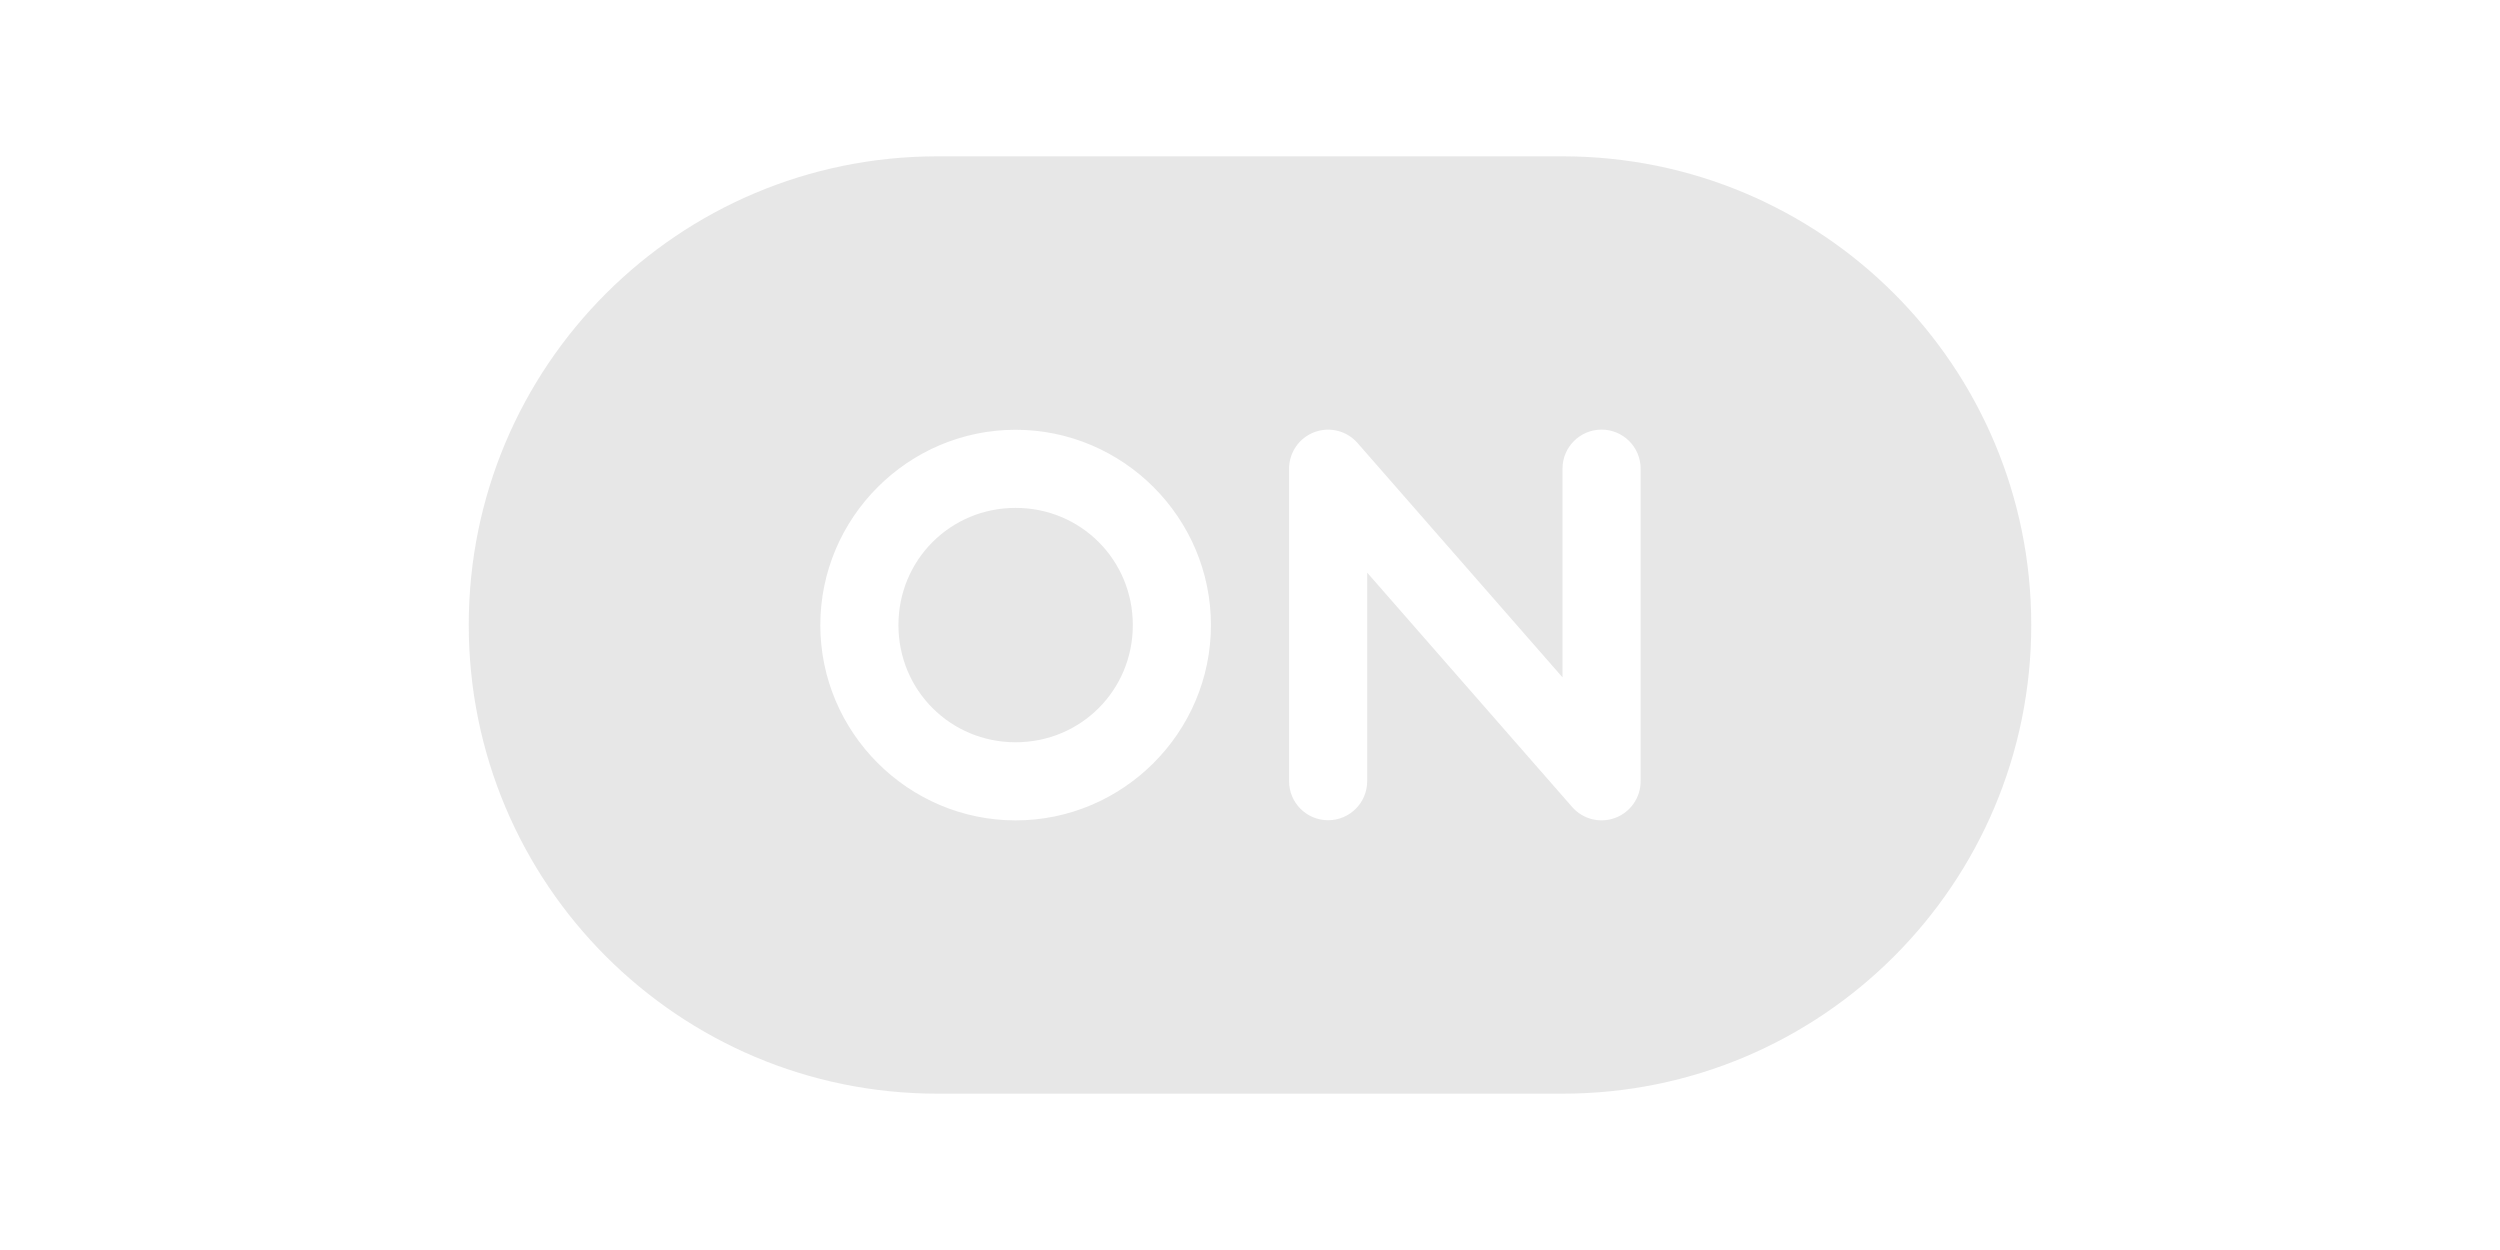
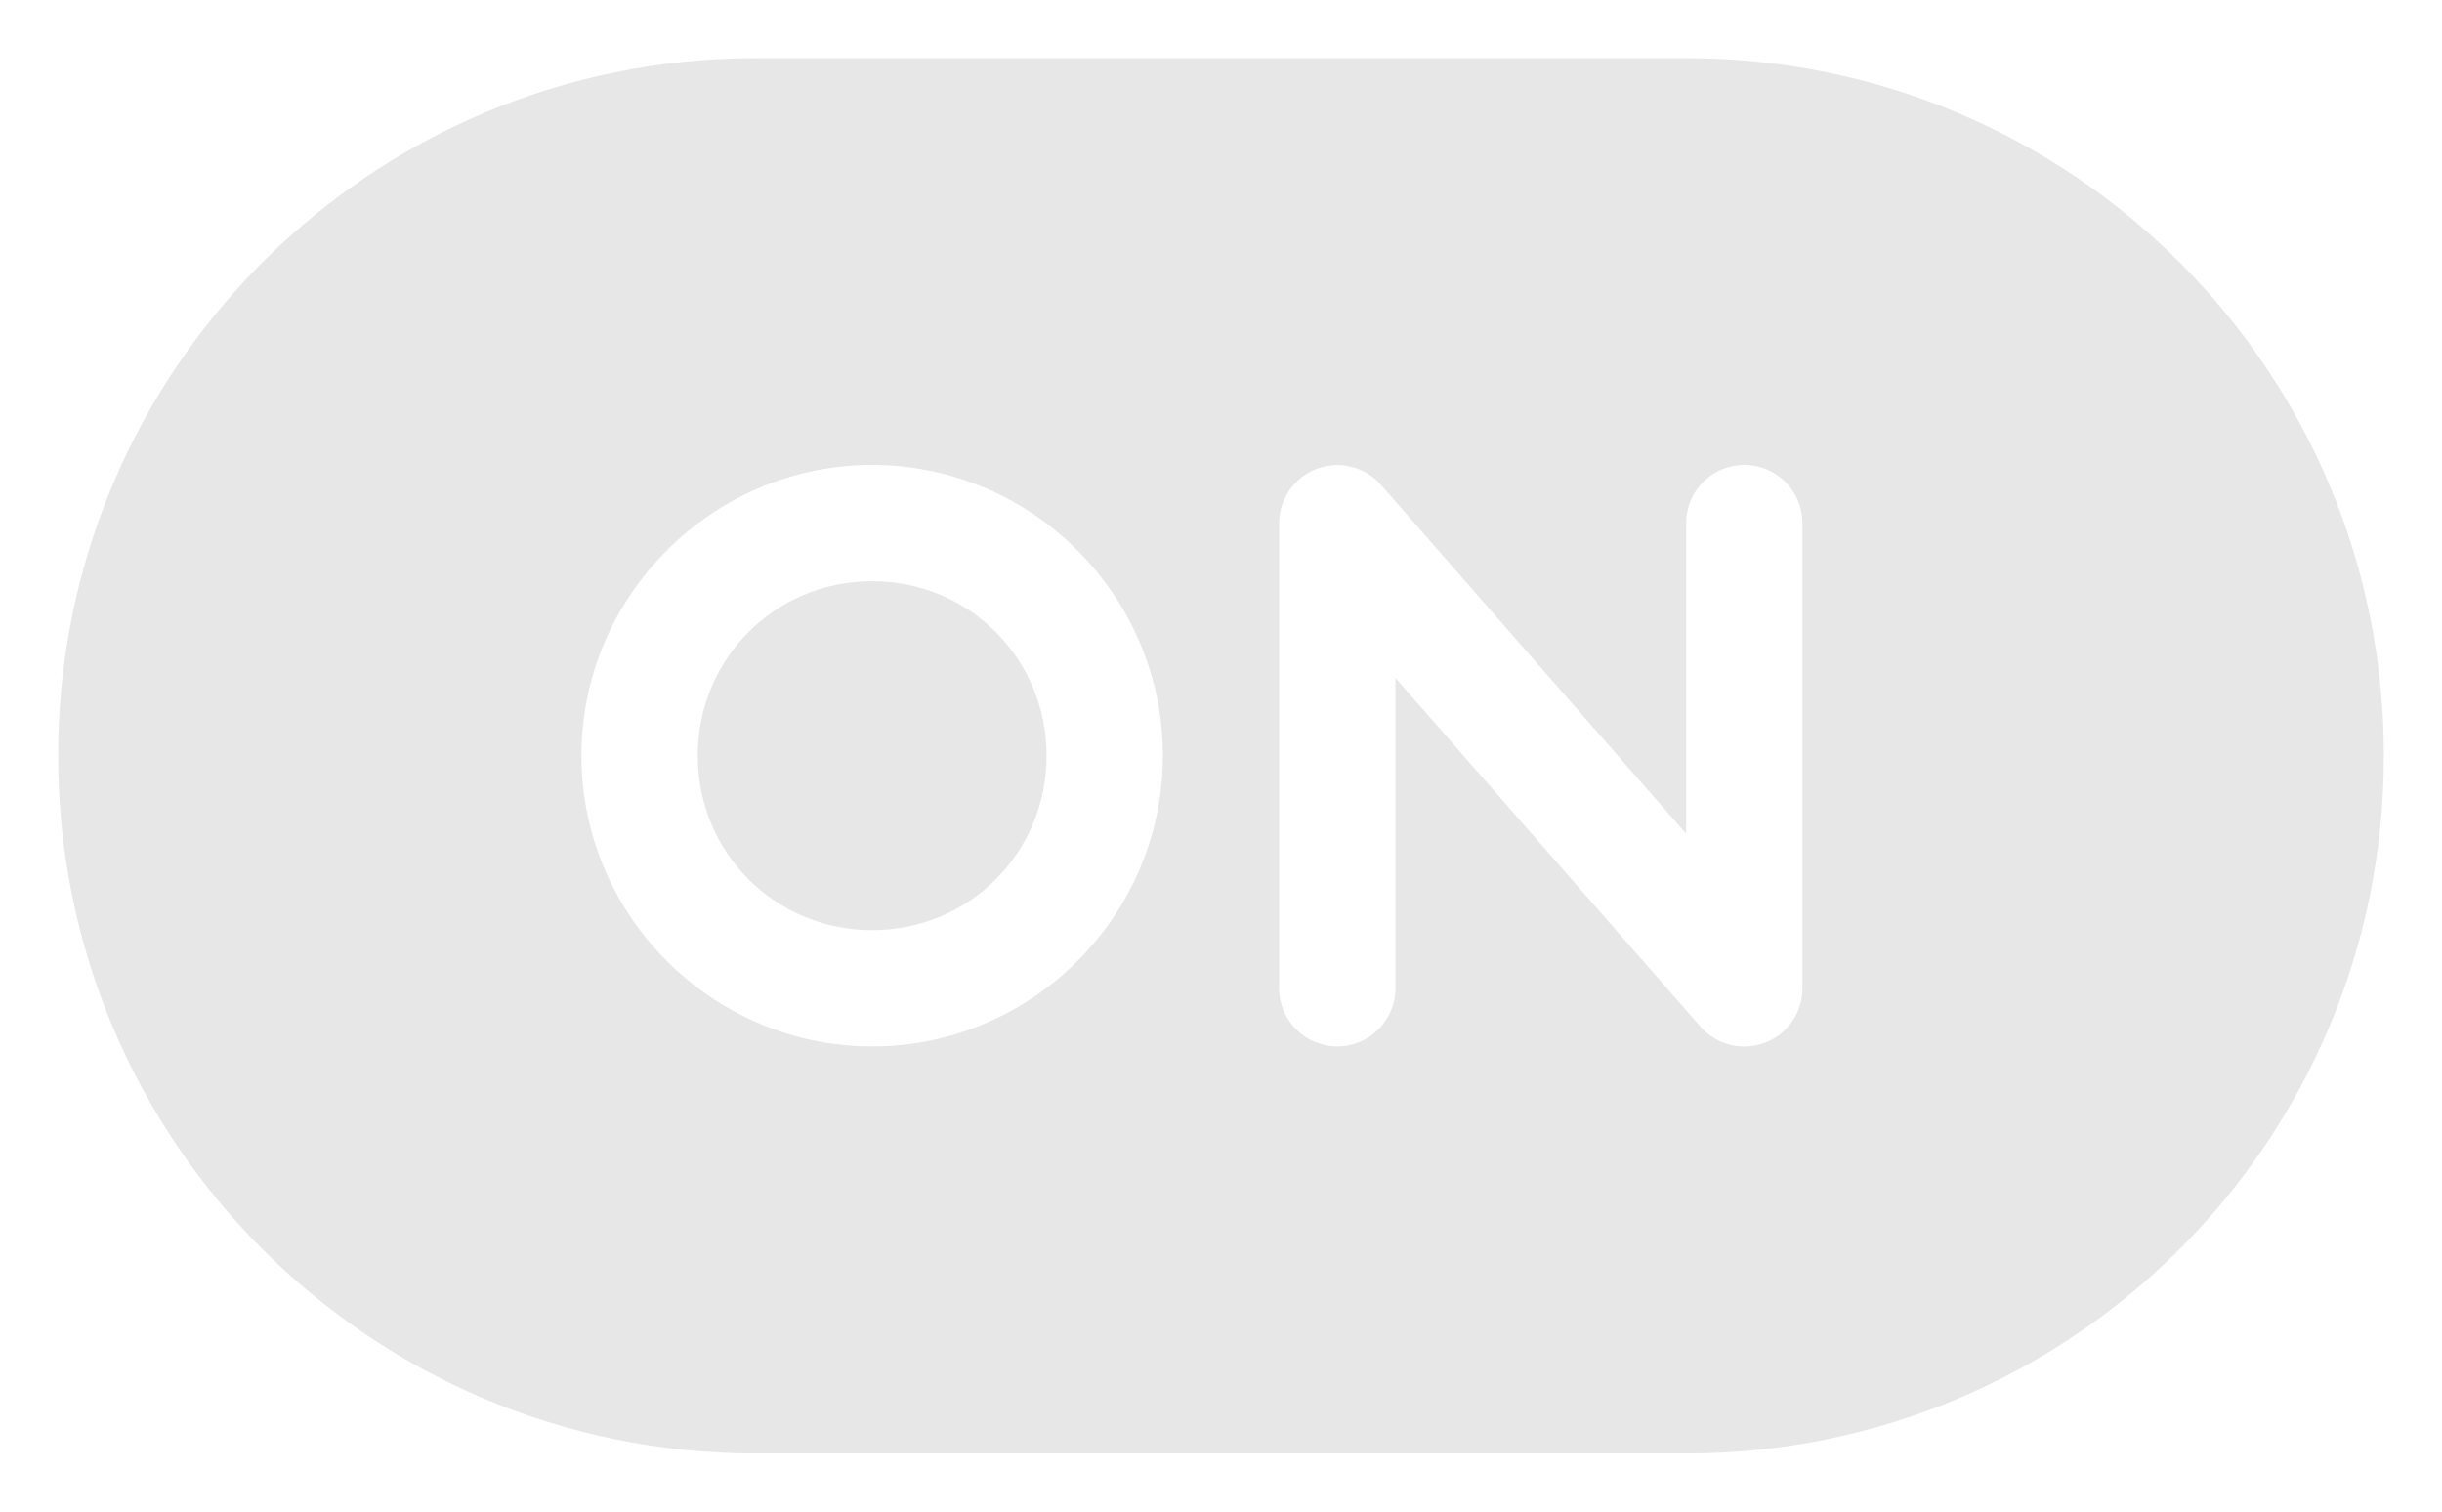
- <svg xmlns="http://www.w3.org/2000/svg" width="64" height="32" viewBox="0 0 64 32" id="svg2" version="1.1">
+ <svg xmlns="http://www.w3.org/2000/svg" width="42" height="26" viewBox="0 0 42 26" id="svg2" version="1.1">
  <defs id="defs4" />
-   <g id="layer1" transform="translate(0,-1020.362)">
-     <path style="color:#000000;font-style:normal;font-variant:normal;font-weight:normal;font-stretch:normal;font-size:medium;line-height:normal;font-family:sans-serif;font-variant-ligatures:normal;font-variant-position:normal;font-variant-caps:normal;font-variant-numeric:normal;font-variant-alternates:normal;font-variant-east-asian:normal;font-feature-settings:normal;text-indent:0;text-align:start;text-decoration:none;text-decoration-line:none;text-decoration-style:solid;text-decoration-color:#000000;letter-spacing:normal;word-spacing:normal;text-transform:none;writing-mode:lr-tb;direction:ltr;text-orientation:mixed;dominant-baseline:auto;baseline-shift:baseline;text-anchor:start;white-space:normal;shape-padding:0;clip-rule:nonzero;display:inline;overflow:visible;visibility:visible;opacity:1;isolation:auto;mix-blend-mode:normal;color-interpolation:sRGB;color-interpolation-filters:linearRGB;solid-color:#000000;solid-opacity:1;vector-effect:none;fill:#e0e0e0;fill-opacity:0.784;fill-rule:nonzero;stroke:none;stroke-width:2;stroke-linecap:round;stroke-linejoin:round;stroke-miterlimit:4;stroke-dasharray:none;stroke-dashoffset:0;stroke-opacity:1;color-rendering:auto;image-rendering:auto;shape-rendering:auto;text-rendering:auto;enable-background:accumulate" d="M 24 4.002 C 17.369 4.002 12 9.367 12 15.998 C 12 22.629 17.369 27.998 24 27.998 L 40 27.998 C 46.631 27.998 52 22.629 52 15.998 C 52 9.367 46.631 4.002 40 4.002 L 24 4.002 z M 41 10.998 A 1 1 0 0 1 42 11.998 L 42 19.998 A 1 1 0 0 1 40.248 20.66 L 35 14.66 L 35 19.998 A 1 1 0 0 1 34 20.998 A 1 1 0 0 1 33 19.998 L 33 11.998 A 1 1 0 0 1 34.752 11.34 L 40 17.34 L 40 11.998 A 1 1 0 0 1 41 10.998 z M 26 11.002 C 28.75 11.002 31 13.252 31 16.002 C 31 18.752 28.75 21.002 26 21.002 C 23.25 21.002 21 18.752 21 16.002 C 21 13.252 23.25 11.002 26 11.002 z M 26 13.002 C 24.331 13.002 23 14.333 23 16.002 C 23 17.671 24.331 19.002 26 19.002 C 27.669 19.002 29 17.671 29 16.002 C 29 14.333 27.669 13.002 26 13.002 z " transform="translate(0,1020.362)" id="path4272" />
+   <g id="layer1" transform="translate(0,-1026.362)">
+     <path style="color:#000000;font-style:normal;font-variant:normal;font-weight:normal;font-stretch:normal;font-size:medium;line-height:normal;font-family:sans-serif;font-variant-ligatures:normal;font-variant-position:normal;font-variant-caps:normal;font-variant-numeric:normal;font-variant-alternates:normal;font-feature-settings:normal;text-indent:0;text-align:start;text-decoration:none;text-decoration-line:none;text-decoration-style:solid;text-decoration-color:#000000;letter-spacing:normal;word-spacing:normal;text-transform:none;writing-mode:lr-tb;direction:ltr;text-orientation:mixed;dominant-baseline:auto;baseline-shift:baseline;text-anchor:start;white-space:normal;shape-padding:0;clip-rule:nonzero;display:inline;overflow:visible;visibility:visible;opacity:1;isolation:auto;mix-blend-mode:normal;color-interpolation:sRGB;color-interpolation-filters:linearRGB;solid-color:#000000;solid-opacity:1;vector-effect:none;fill:#e0e0e0;fill-opacity:0.784;fill-rule:nonzero;stroke:none;stroke-width:2;stroke-linecap:round;stroke-linejoin:round;stroke-miterlimit:4;stroke-dasharray:none;stroke-dashoffset:0;stroke-opacity:1;color-rendering:auto;image-rendering:auto;shape-rendering:auto;text-rendering:auto;enable-background:accumulate" d="m 13,1027.362 c -6.631,0 -12,5.366 -12,11.998 0,6.632 5.369,12.002 12,12.002 h 16 c 6.631,0 12,-5.37 12,-12.002 0,-6.632 -5.369,-11.998 -12,-11.998 z m 17,6.997 a 1,1 0 0 1 1,1 v 8.001 a 1,1 0 0 1 -1.752,0.662 L 24,1038.022 v 5.339 a 1,1 0 0 1 -1,1 1,1 0 0 1 -1,-1 v -8.001 a 1,1 0 0 1 1.752,-0.658 L 29,1040.702 v -5.343 a 1,1 0 0 1 1,-1 z m -15,0 c 2.75,0 5,2.251 5,5.001 0,2.75 -2.25,5.001 -5,5.001 -2.75,0 -5,-2.251 -5,-5.001 0,-2.75 2.25,-5.001 5,-5.001 z m 0,2 c -1.669,0 -3,1.331 -3,3.001 0,1.669 1.331,3.001 3,3.001 1.669,0 3,-1.331 3,-3.001 0,-1.669 -1.331,-3.001 -3,-3.001 z" id="path4272" />
  </g>
</svg>
